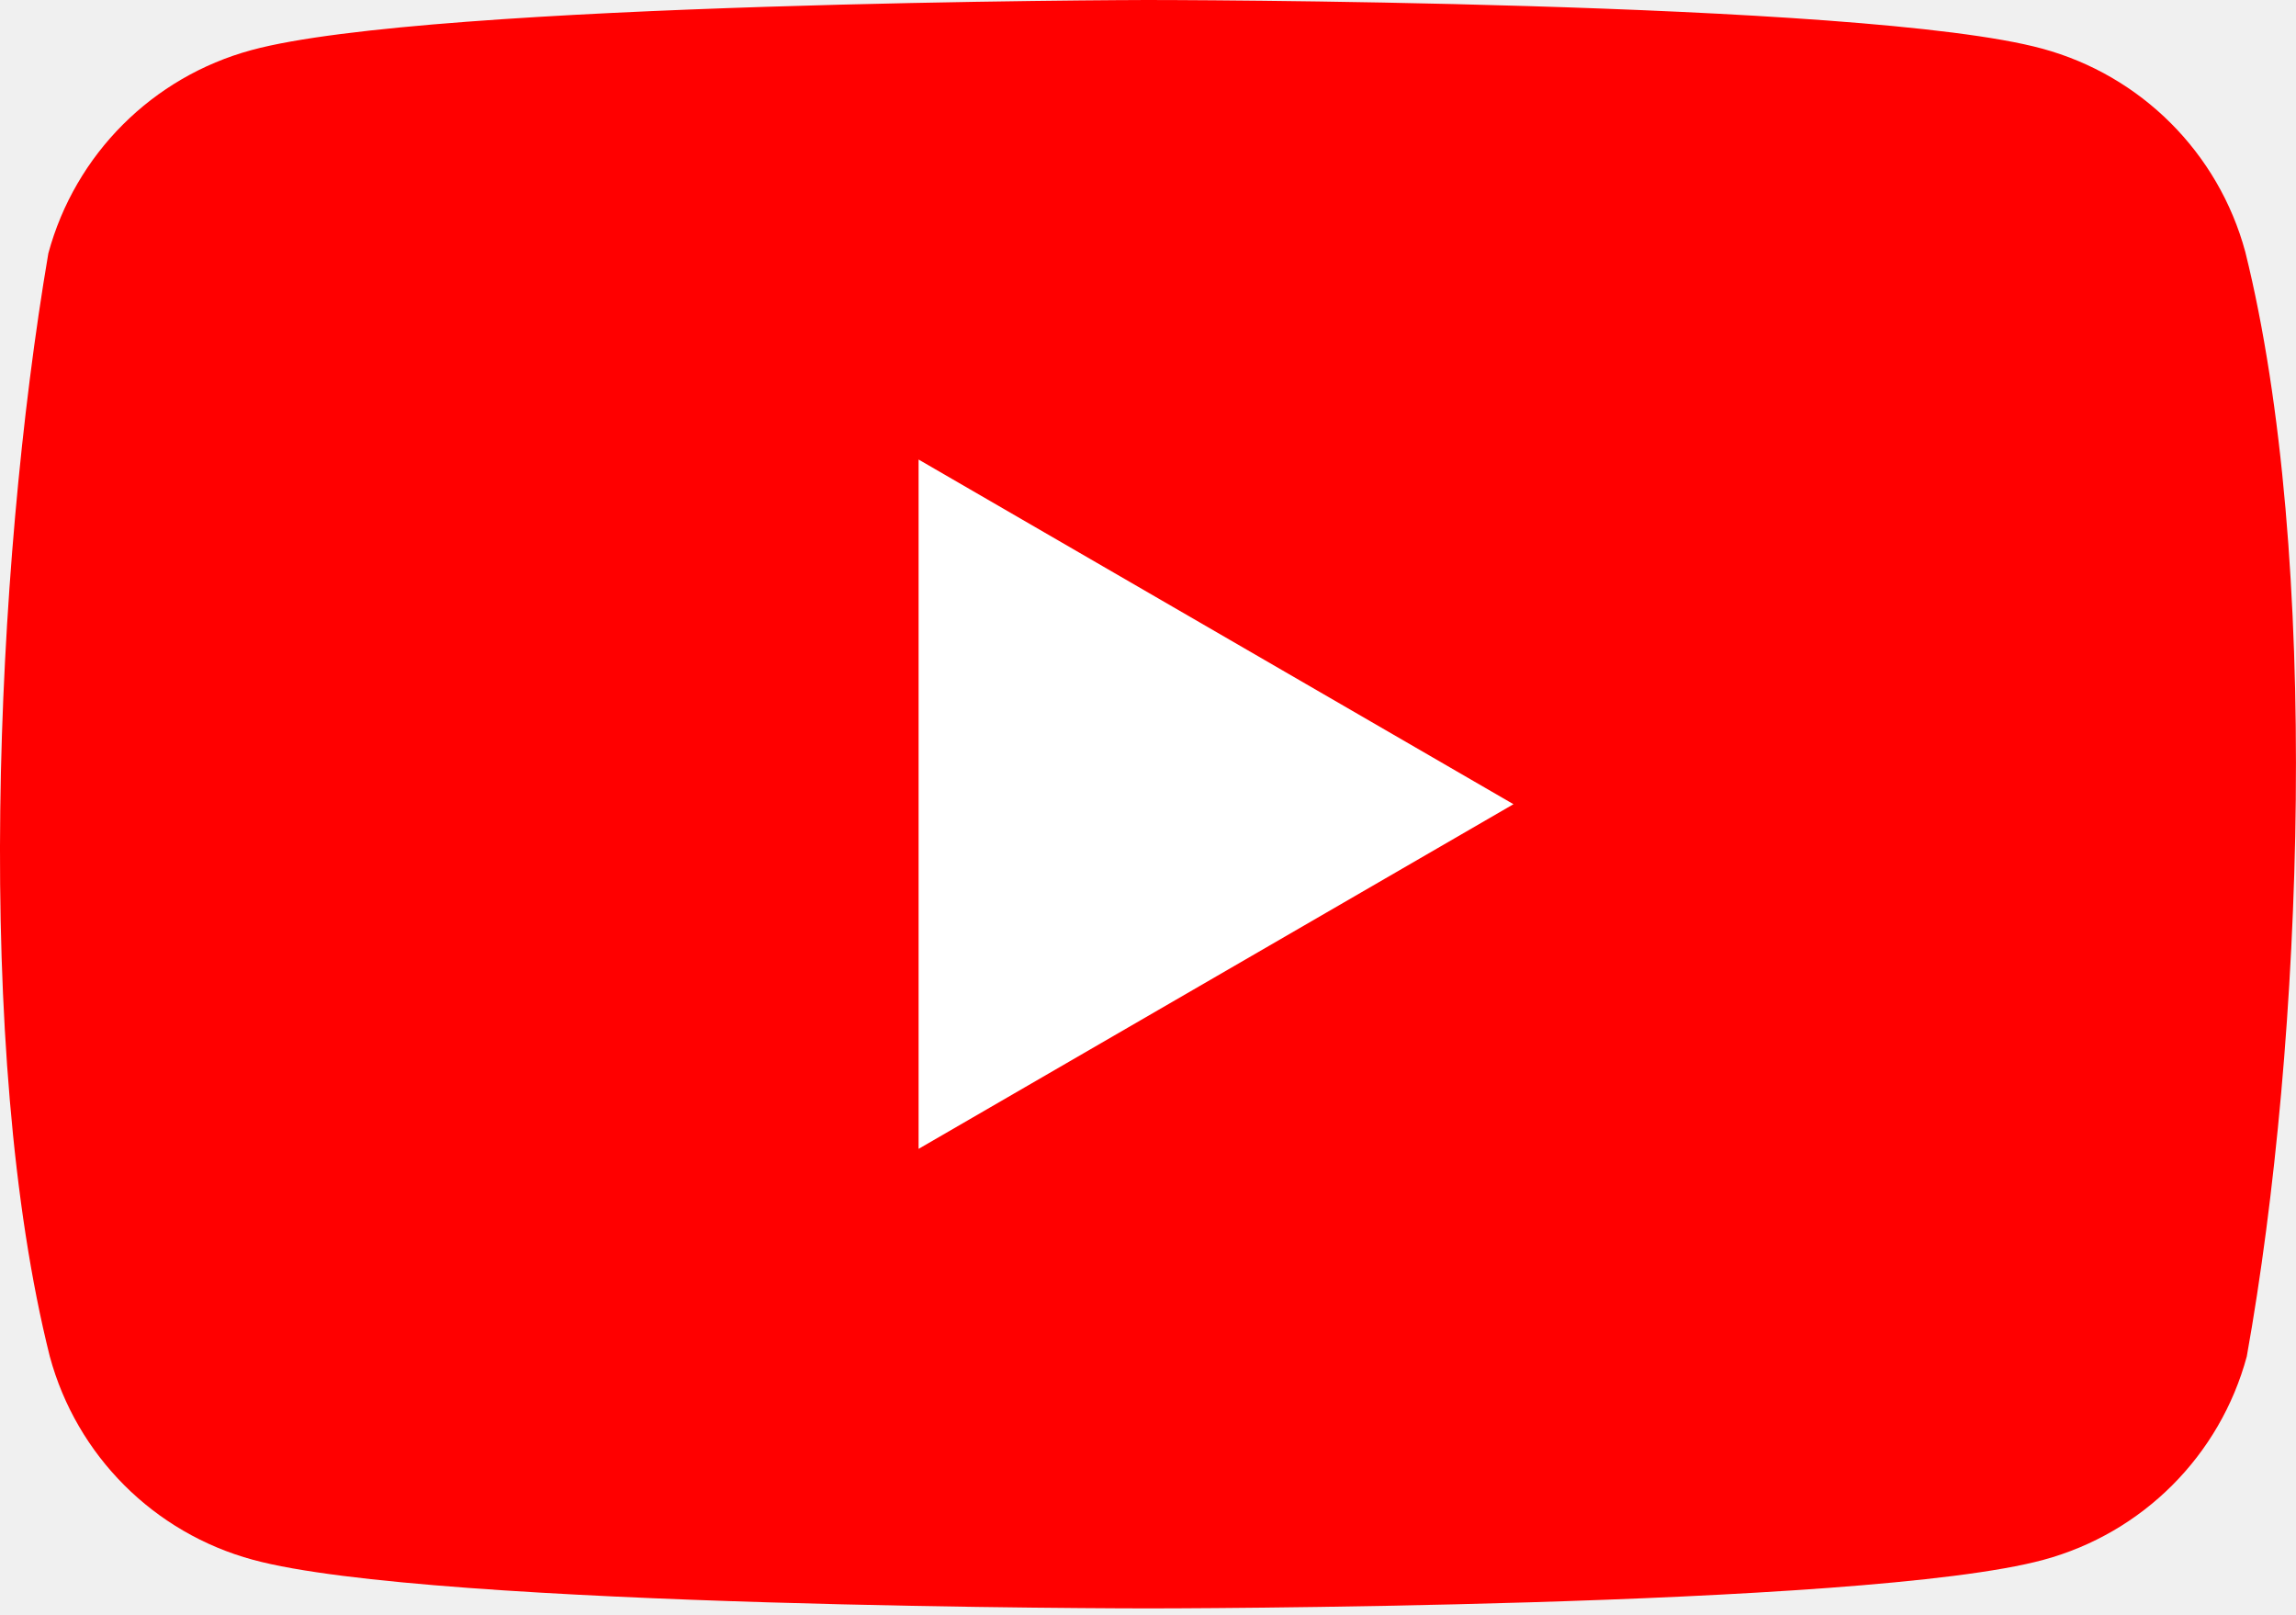
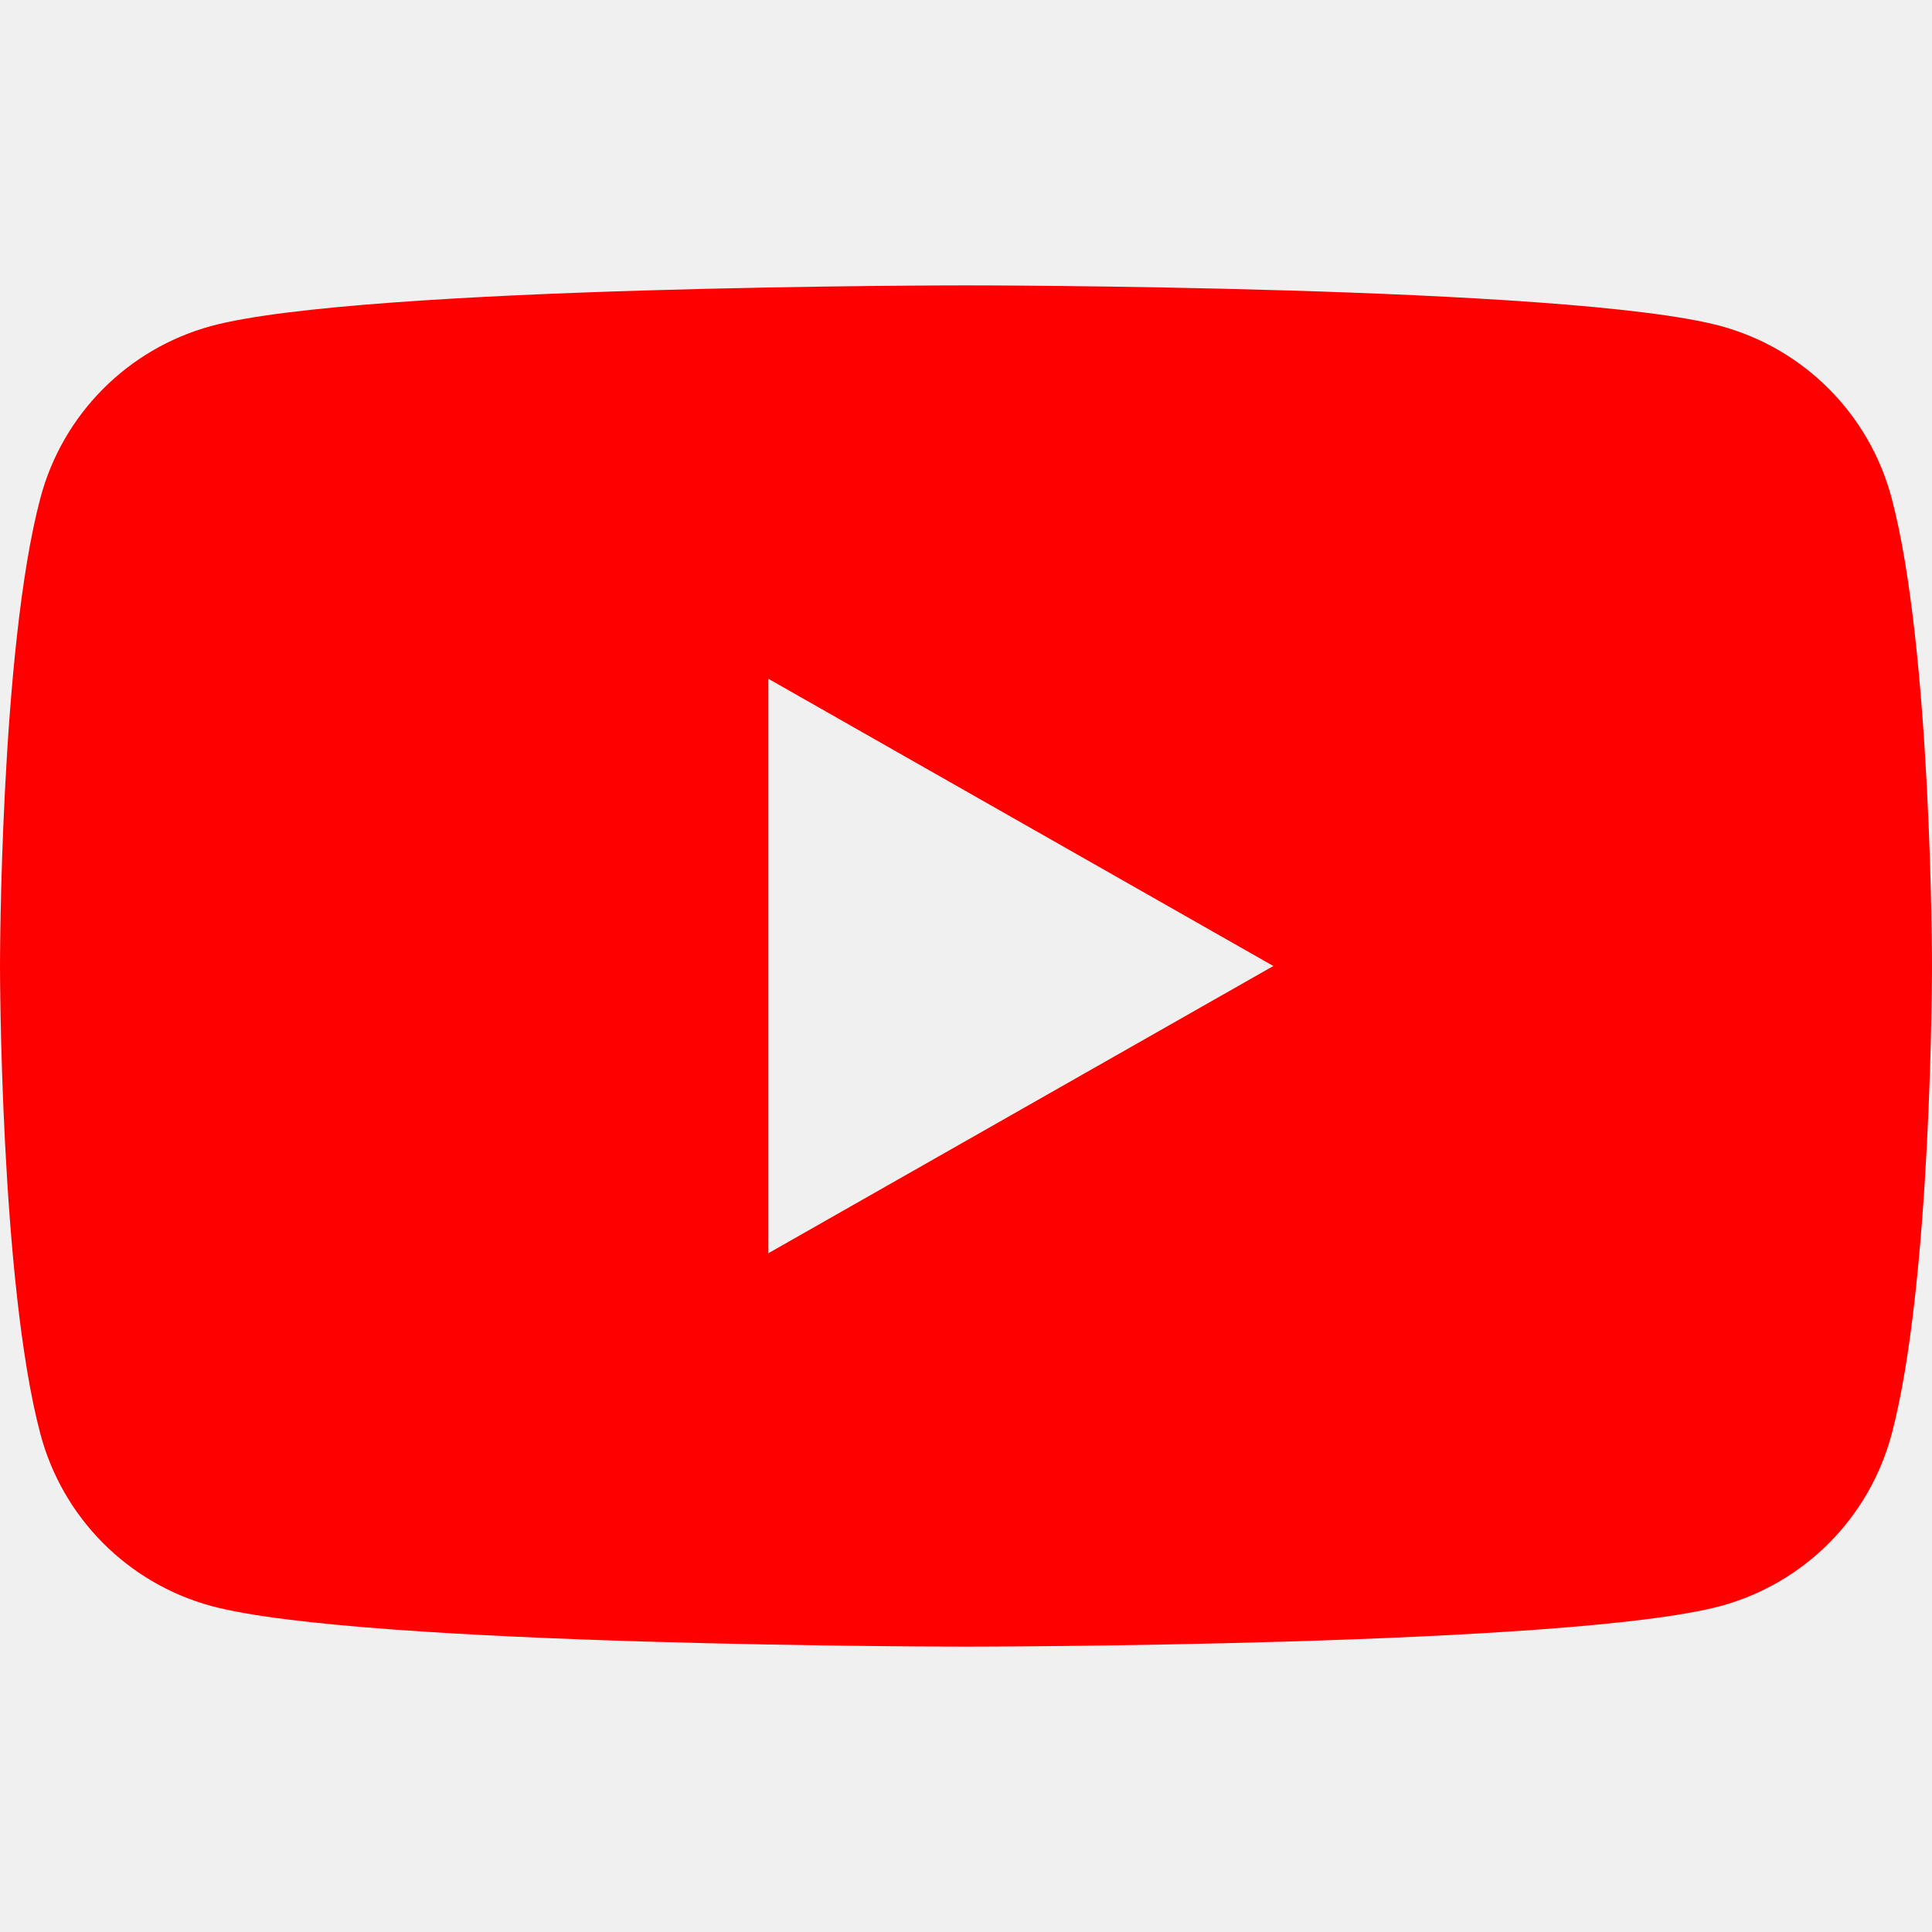
- <svg xmlns="http://www.w3.org/2000/svg" width="256px" height="180px" viewBox="0 0 256 180" version="1.1" preserveAspectRatio="xMidYMid">
-   <g>
-     <path d="M250.346,28.075 C247.358,17.032 238.732,8.406 227.689,5.418 C207.824,0 127.868,0 127.868,0 C127.868,0 47.913,0.164 28.047,5.582 C17.005,8.57 8.379,17.196 5.39,28.239 C-0.619,63.537 -2.95,117.323 5.555,151.209 C8.543,162.252 17.169,170.878 28.211,173.866 C48.077,179.284 128.033,179.284 128.033,179.284 C128.033,179.284 207.988,179.284 227.854,173.866 C238.896,170.878 247.522,162.252 250.51,151.209 C256.848,115.861 258.801,62.109 250.346,28.075 Z" fill="#FF0000" />
-     <polygon fill="#FFFFFF" points="102.421 128.06 168.749 89.642 102.421 51.224" />
+ <svg xmlns="http://www.w3.org/2000/svg" id="SvgjsSvg1001" width="288" height="288" version="1.1">
+   <defs id="SvgjsDefs1002" />
+   <g id="SvgjsG1008" transform="matrix(1,0,0,1,0,0)">
+     <svg viewBox="0 0 24 24" width="288" height="288">
+       <path d="M23.498 6.186a3.016 3.016 0 0 0-2.122-2.136C19.505 3.545 12 3.545 12 3.545s-7.505 0-9.377.505A3.017 3.017 0 0 0 .502 6.186C0 8.07 0 12 0 12s0 3.93.502 5.814a3.016 3.016 0 0 0 2.122 2.136c1.871.505 9.376.505 9.376.505s7.505 0 9.377-.505a3.015 3.015 0 0 0 2.122-2.136C24 15.93 24 12 24 12s0-3.93-.502-5.814zM9.545 15.568V8.432L15.818 12l-6.273 3.568z" fill="#ff0000" class="color000 svgShape" />
+     </svg>
  </g>
</svg>
